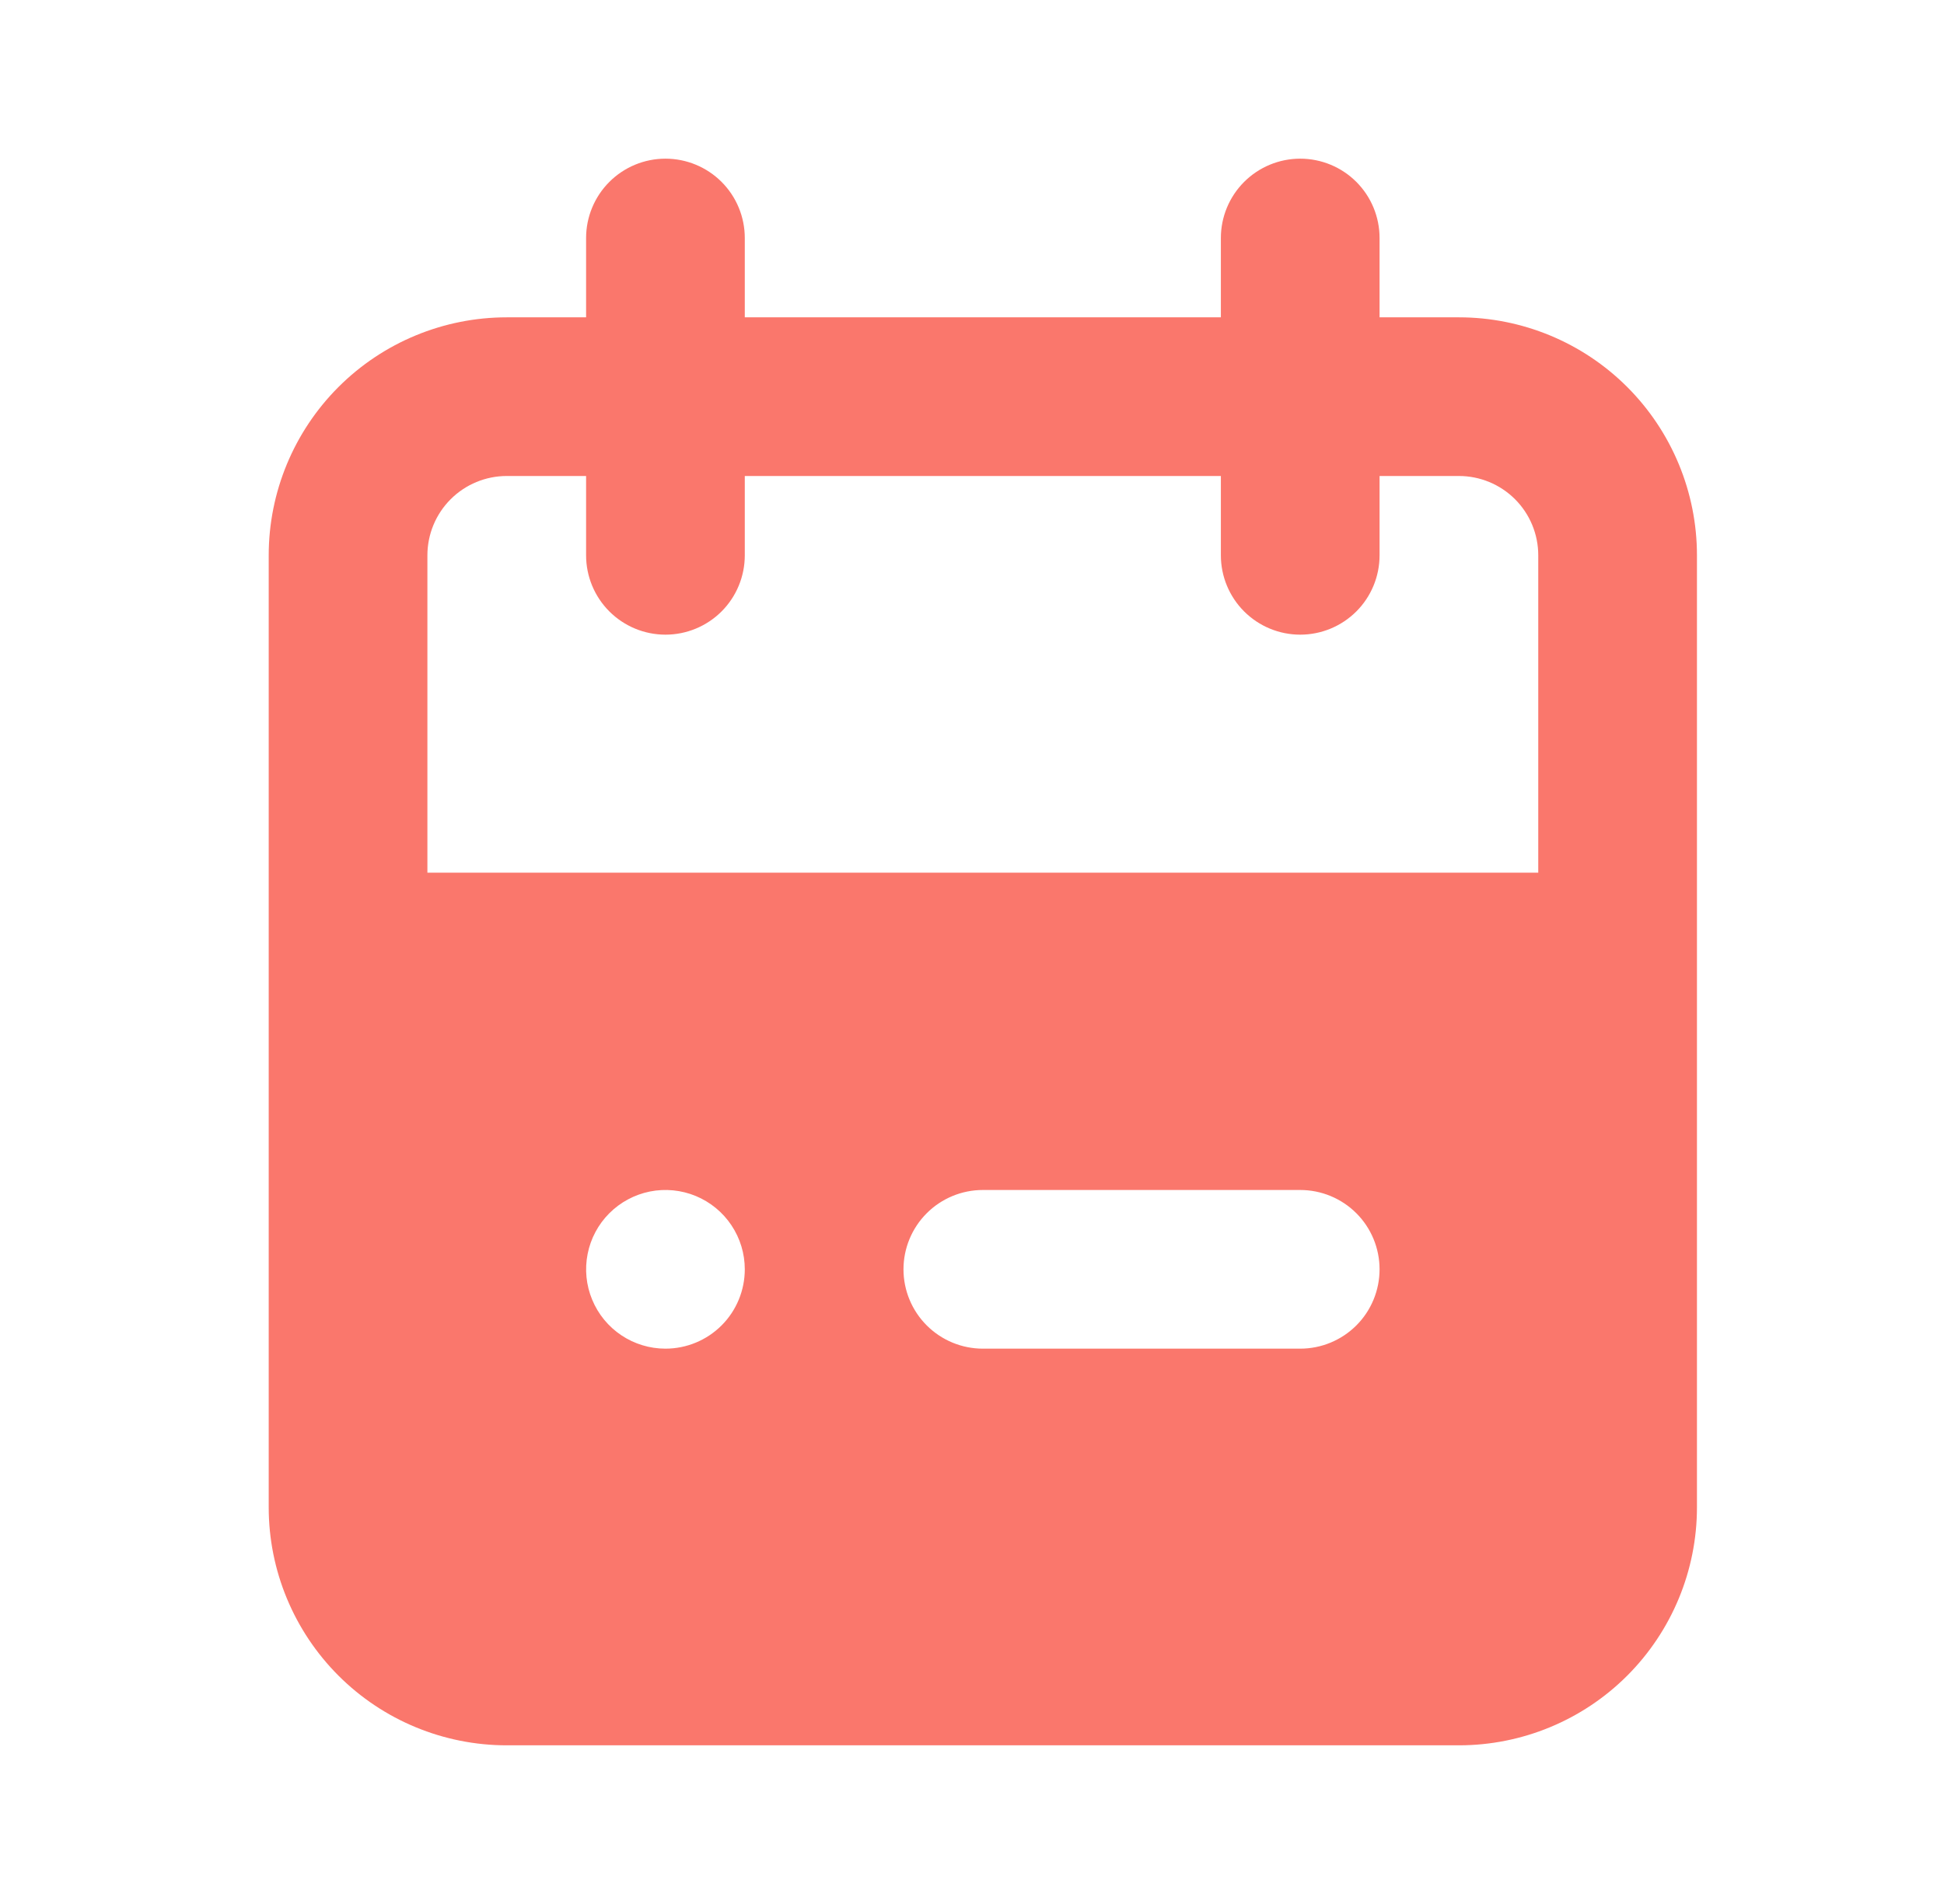
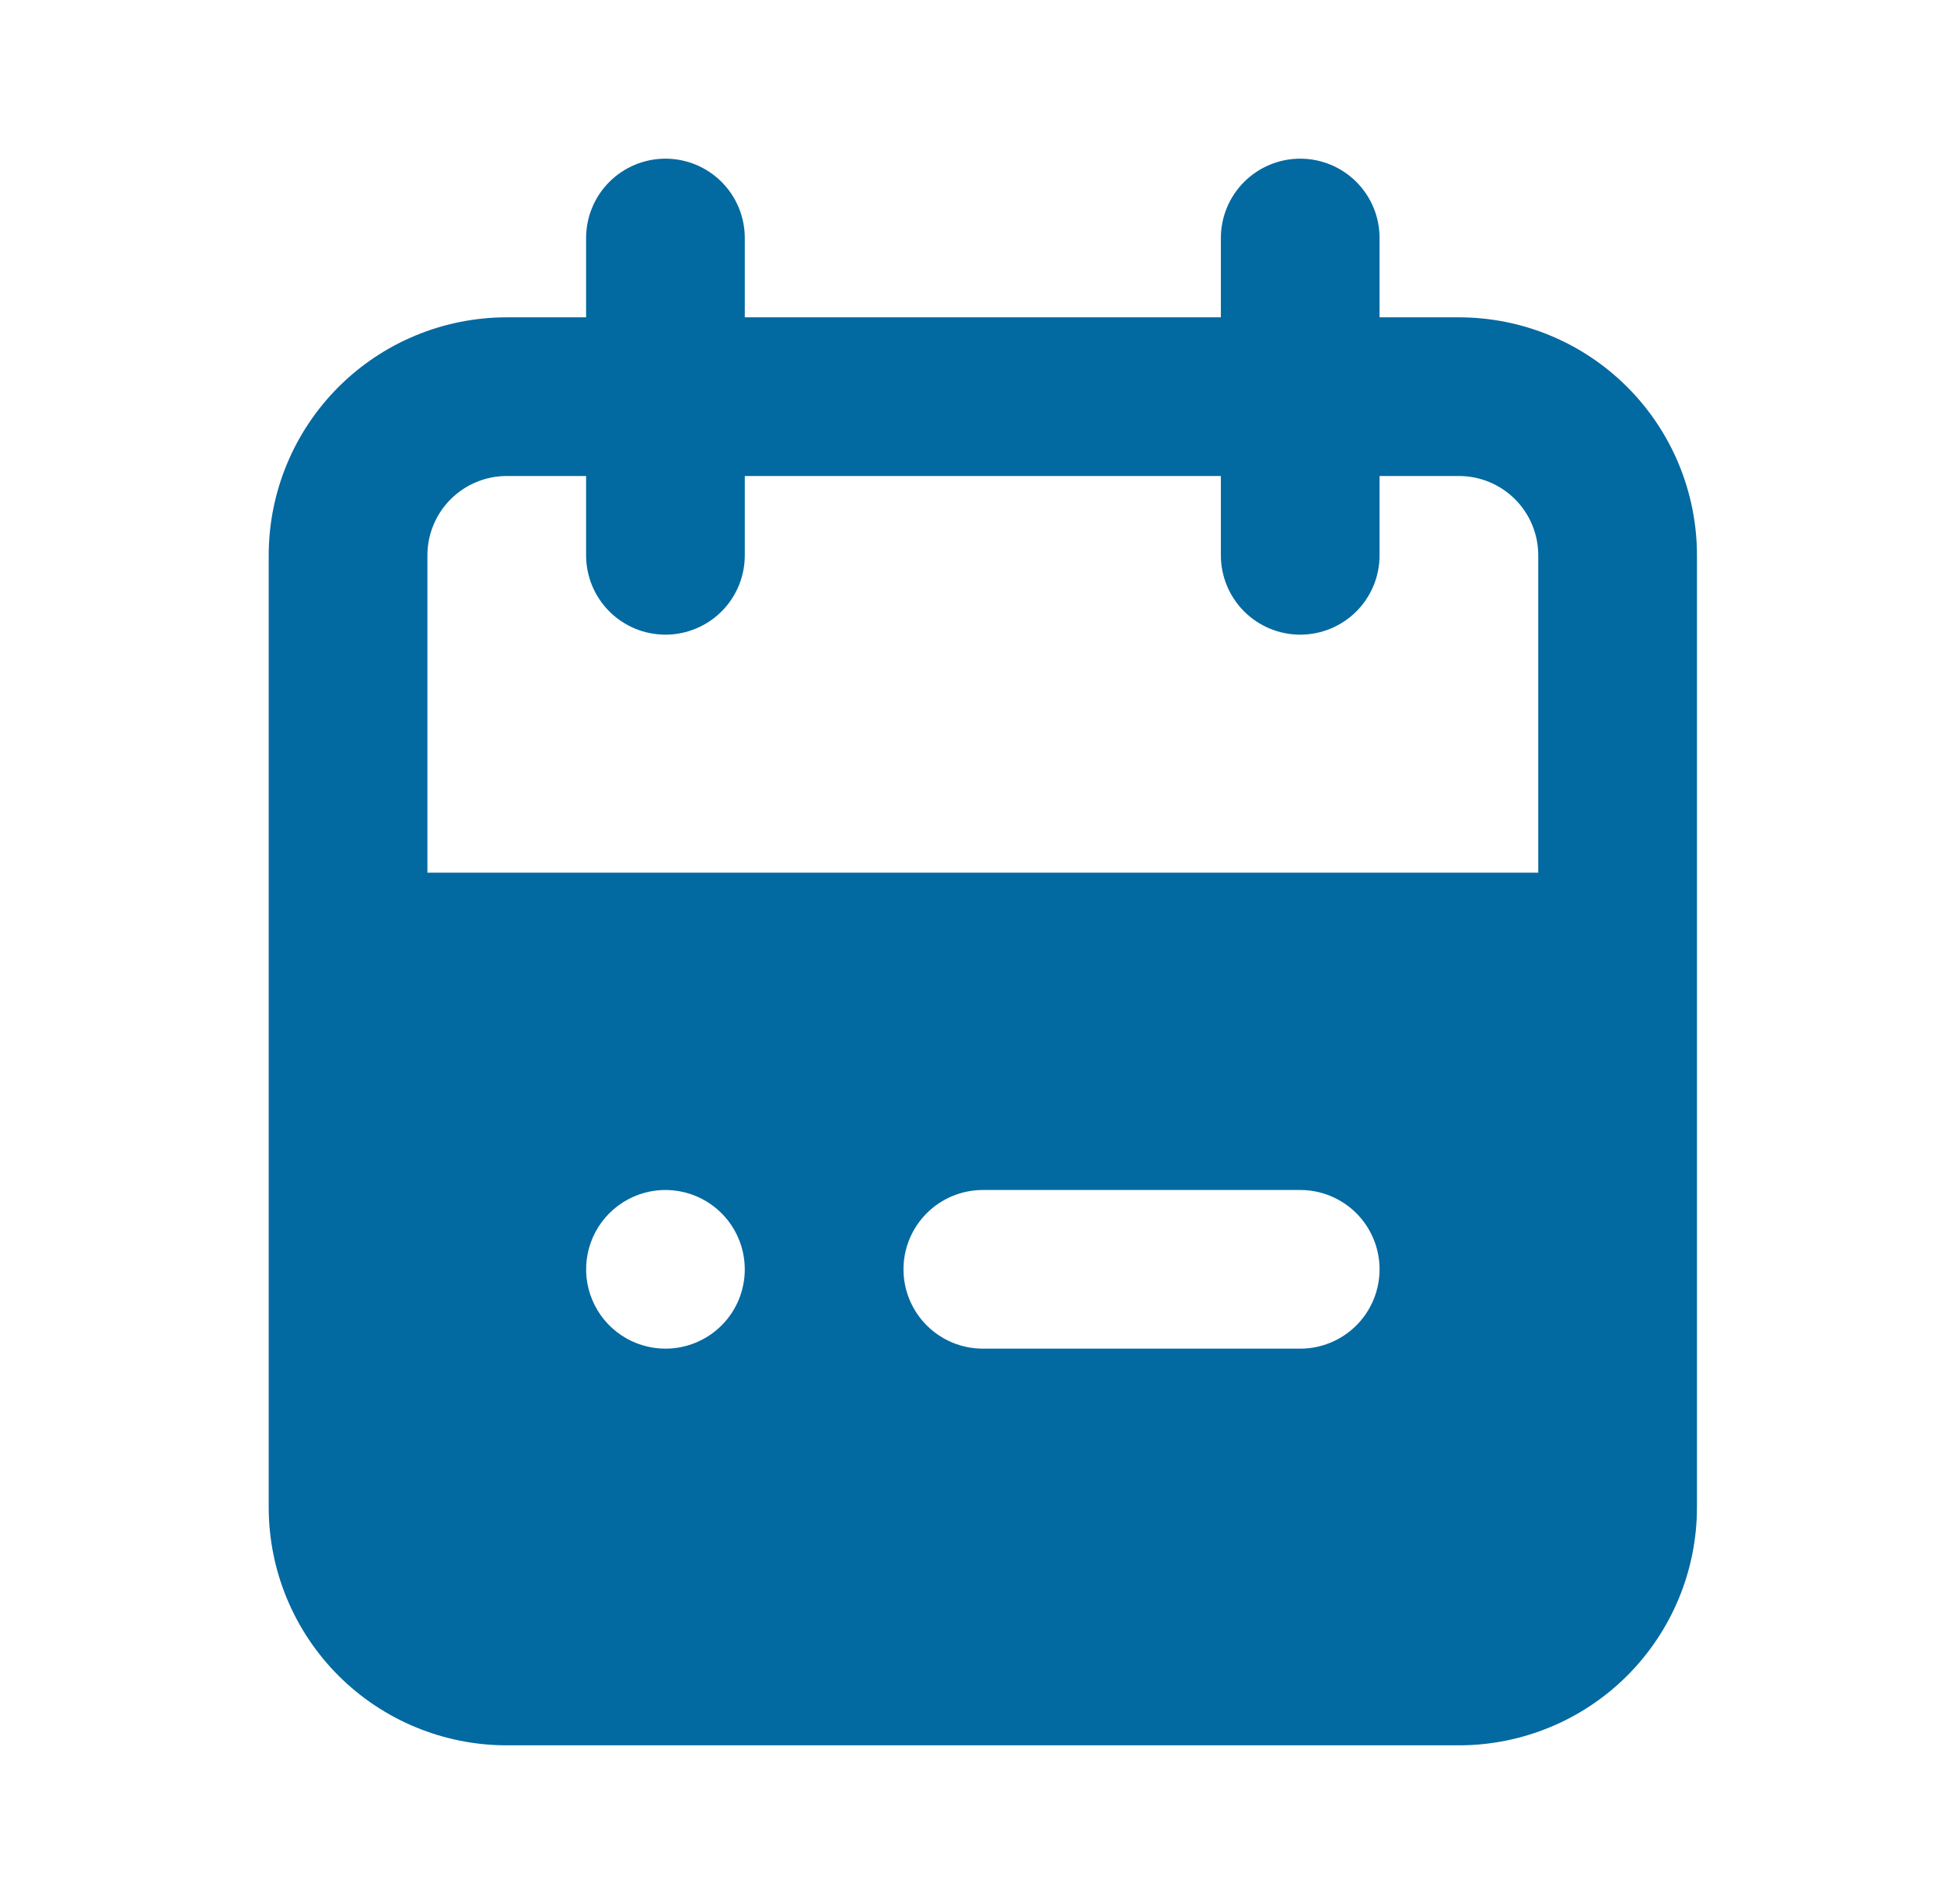
<svg xmlns="http://www.w3.org/2000/svg" width="49" height="48" viewBox="0 0 49 48" fill="none">
-   <path d="M36.773 8H34.773V6C34.773 5.47 34.563 4.961 34.188 4.586C33.813 4.211 33.304 4 32.773 4C32.243 4 31.734 4.211 31.359 4.586C30.984 4.961 30.773 5.47 30.773 6V8H18.773V6C18.773 5.47 18.563 4.961 18.188 4.586C17.813 4.211 17.304 4 16.773 4C16.243 4 15.734 4.211 15.359 4.586C14.984 4.961 14.773 5.47 14.773 6V8H12.773C11.182 8 9.656 8.632 8.531 9.757C7.406 10.883 6.773 12.409 6.773 14V38C6.773 39.591 7.406 41.117 8.531 42.243C9.656 43.368 11.182 44 12.773 44H36.773C38.365 44 39.891 43.368 41.016 42.243C42.141 41.117 42.773 39.591 42.773 38V14C42.773 12.409 42.141 10.883 41.016 9.757C39.891 8.632 38.365 8 36.773 8ZM16.773 34C16.378 34 15.991 33.883 15.662 33.663C15.333 33.443 15.077 33.131 14.926 32.765C14.774 32.4 14.735 31.998 14.812 31.61C14.889 31.222 15.079 30.866 15.359 30.586C15.639 30.306 15.995 30.116 16.383 30.038C16.771 29.961 17.173 30.001 17.539 30.152C17.904 30.304 18.217 30.56 18.436 30.889C18.656 31.218 18.773 31.604 18.773 32C18.773 32.53 18.563 33.039 18.188 33.414C17.813 33.789 17.304 34 16.773 34ZM32.773 34H24.773C24.243 34 23.734 33.789 23.359 33.414C22.984 33.039 22.773 32.53 22.773 32C22.773 31.47 22.984 30.961 23.359 30.586C23.734 30.211 24.243 30 24.773 30H32.773C33.304 30 33.813 30.211 34.188 30.586C34.563 30.961 34.773 31.47 34.773 32C34.773 32.53 34.563 33.039 34.188 33.414C33.813 33.789 33.304 34 32.773 34ZM38.773 22H10.773V14C10.773 13.47 10.984 12.961 11.359 12.586C11.734 12.211 12.243 12 12.773 12H14.773V14C14.773 14.53 14.984 15.039 15.359 15.414C15.734 15.789 16.243 16 16.773 16C17.304 16 17.813 15.789 18.188 15.414C18.563 15.039 18.773 14.53 18.773 14V12H30.773V14C30.773 14.53 30.984 15.039 31.359 15.414C31.734 15.789 32.243 16 32.773 16C33.304 16 33.813 15.789 34.188 15.414C34.563 15.039 34.773 14.53 34.773 14V12H36.773C37.304 12 37.813 12.211 38.188 12.586C38.563 12.961 38.773 13.47 38.773 14V22Z" fill="#FA776C" />
+   <path d="M36.773 8H34.773V6C34.773 5.47 34.563 4.961 34.188 4.586C33.813 4.211 33.304 4 32.773 4C32.243 4 31.734 4.211 31.359 4.586C30.984 4.961 30.773 5.47 30.773 6V8H18.773V6C18.773 5.47 18.563 4.961 18.188 4.586C17.813 4.211 17.304 4 16.773 4C16.243 4 15.734 4.211 15.359 4.586C14.984 4.961 14.773 5.47 14.773 6V8H12.773C11.182 8 9.656 8.632 8.531 9.757C7.406 10.883 6.773 12.409 6.773 14V38C6.773 39.591 7.406 41.117 8.531 42.243C9.656 43.368 11.182 44 12.773 44H36.773C38.365 44 39.891 43.368 41.016 42.243C42.141 41.117 42.773 39.591 42.773 38V14C42.773 12.409 42.141 10.883 41.016 9.757C39.891 8.632 38.365 8 36.773 8ZM16.773 34C16.378 34 15.991 33.883 15.662 33.663C15.333 33.443 15.077 33.131 14.926 32.765C14.774 32.4 14.735 31.998 14.812 31.61C14.889 31.222 15.079 30.866 15.359 30.586C15.639 30.306 15.995 30.116 16.383 30.038C16.771 29.961 17.173 30.001 17.539 30.152C17.904 30.304 18.217 30.56 18.436 30.889C18.656 31.218 18.773 31.604 18.773 32C18.773 32.53 18.563 33.039 18.188 33.414C17.813 33.789 17.304 34 16.773 34ZM32.773 34H24.773C24.243 34 23.734 33.789 23.359 33.414C22.984 33.039 22.773 32.53 22.773 32C22.773 31.47 22.984 30.961 23.359 30.586C23.734 30.211 24.243 30 24.773 30H32.773C33.304 30 33.813 30.211 34.188 30.586C34.563 30.961 34.773 31.47 34.773 32C34.773 32.53 34.563 33.039 34.188 33.414C33.813 33.789 33.304 34 32.773 34ZM38.773 22H10.773V14C10.773 13.47 10.984 12.961 11.359 12.586C11.734 12.211 12.243 12 12.773 12H14.773V14C14.773 14.53 14.984 15.039 15.359 15.414C15.734 15.789 16.243 16 16.773 16C17.304 16 17.813 15.789 18.188 15.414C18.563 15.039 18.773 14.53 18.773 14V12H30.773V14C30.773 14.53 30.984 15.039 31.359 15.414C31.734 15.789 32.243 16 32.773 16C33.304 16 33.813 15.789 34.188 15.414C34.563 15.039 34.773 14.53 34.773 14V12H36.773C37.304 12 37.813 12.211 38.188 12.586C38.563 12.961 38.773 13.47 38.773 14V22Z" fill="#0369A1" />
</svg>
